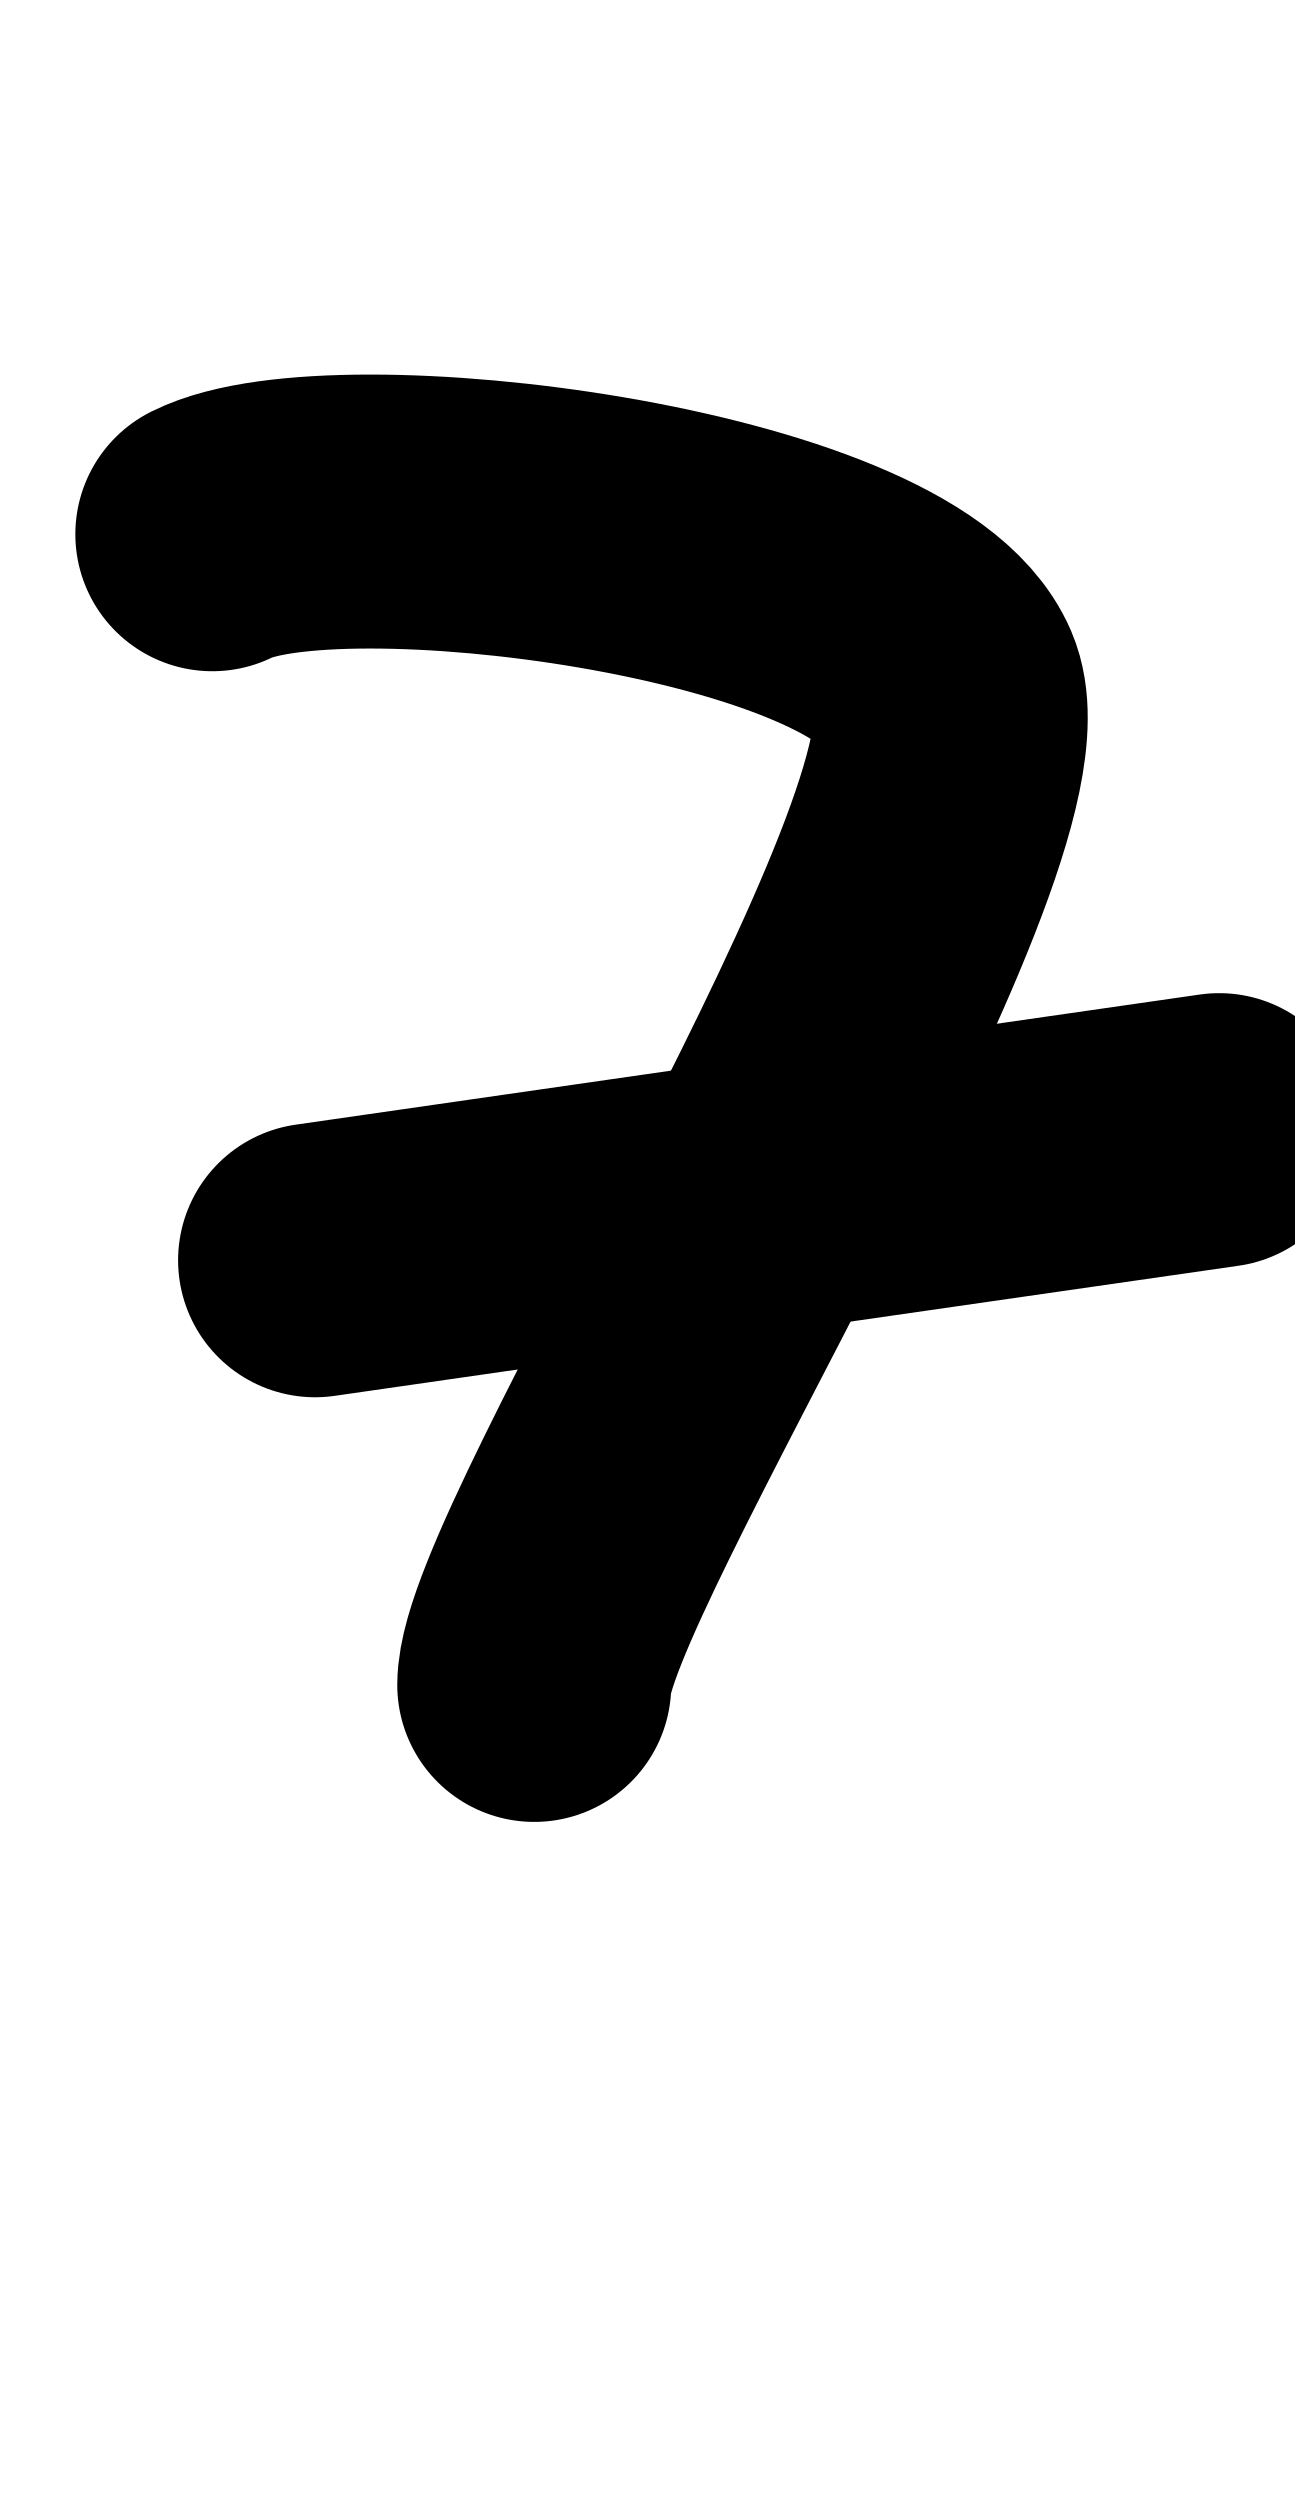
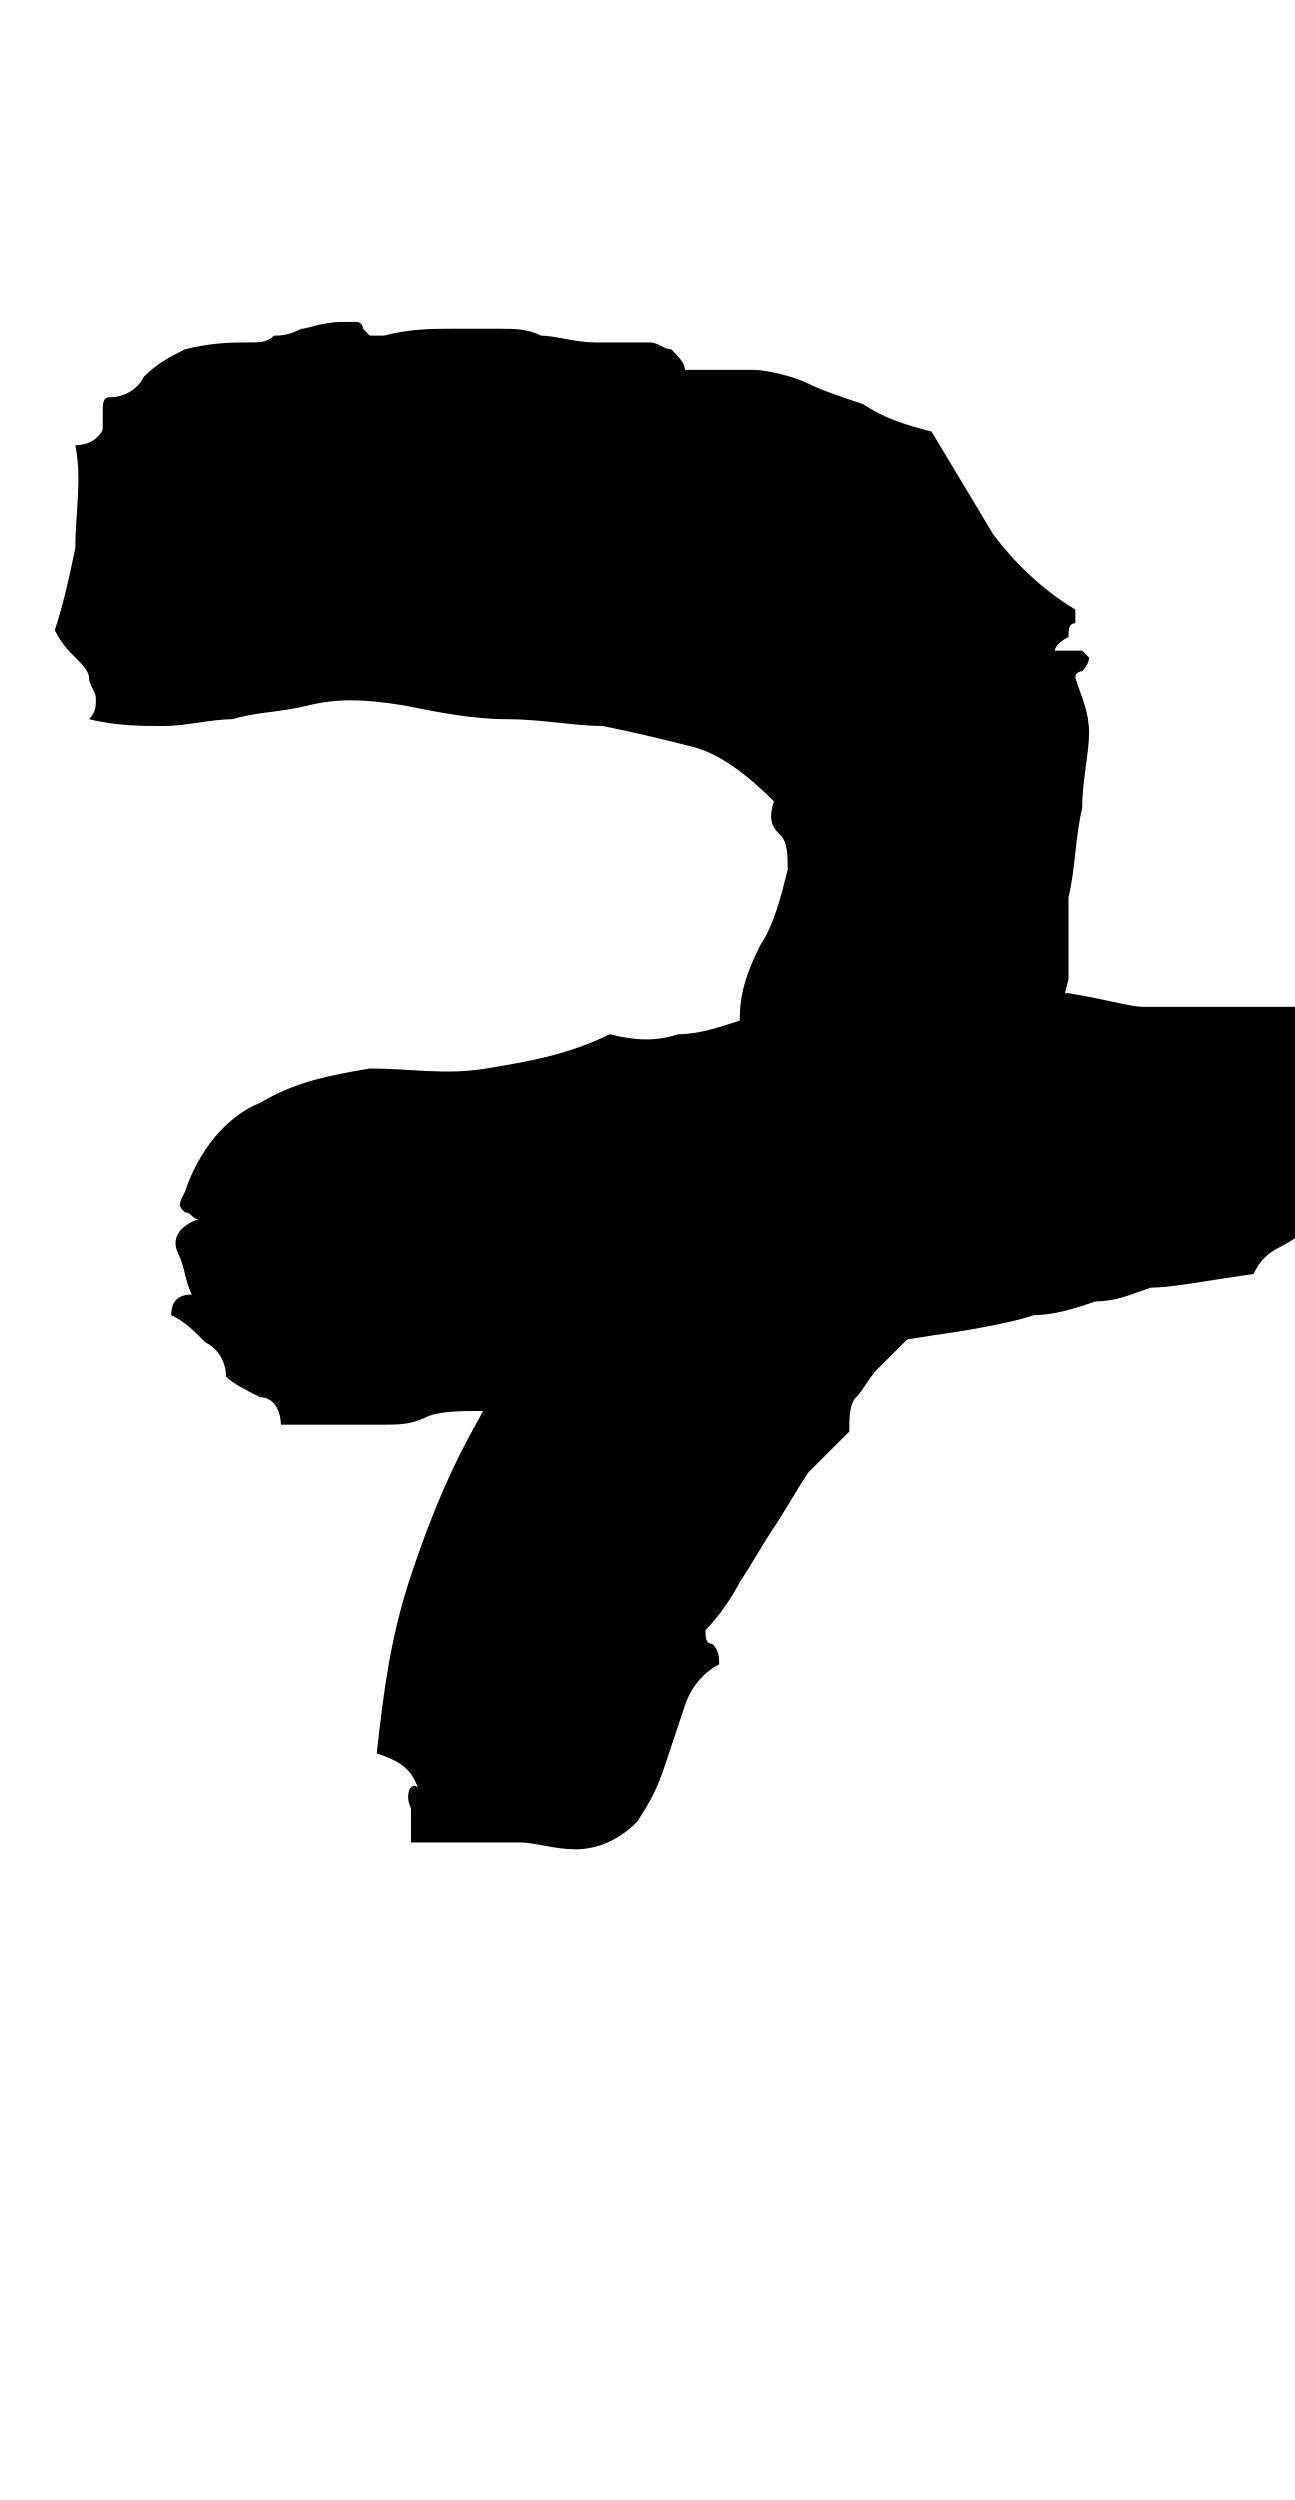
- <svg xmlns="http://www.w3.org/2000/svg" version="1.1" id="Layer_1" x="0px" y="0px" viewBox="0 0 18.9 36.5" enable-background="new 0 0 18.9 36.5" xml:space="preserve">
-   <path fill="none" stroke="#000000" stroke-width="4" stroke-linecap="round" stroke-linejoin="round" stroke-miterlimit="10" d="  M3.1,7.8c1.8-0.9,9.8,0.1,10.7,2.2S7.8,22.8,7.8,24.6" />
-   <line fill="none" stroke="#000000" stroke-width="4" stroke-linecap="round" stroke-linejoin="round" stroke-miterlimit="10" x1="17.8" y1="16.5" x2="4.6" y2="18.4" />
+ <svg xmlns="http://www.w3.org/2000/svg" xmlns:xlink="http://www.w3.org/1999/xlink" version="1.1" id="Layer_1" x="0px" y="0px" viewBox="0 0 18.9 36.5" enable-background="new 0 0 18.9 36.5" xml:space="preserve">
+   <g>
+     <defs>
+       <path id="SVGID_130_" d="M15.7,9.9c0-0.1,0.1-0.1,0.1-0.1c0,0,0.1-0.1,0.1-0.2c0,0-0.1-0.1-0.1-0.1c-0.1,0-0.1,0-0.2,0    c-0.1,0-0.1,0-0.2,0c0,0,0-0.1,0.2-0.2c0-0.1,0-0.2,0.1-0.2c0,0,0-0.1,0-0.2c-0.5-0.3-0.9-0.7-1.2-1.1c-0.3-0.5-0.6-1-0.9-1.5    c-0.4-0.1-0.7-0.2-1-0.4c-0.3-0.1-0.6-0.2-0.8-0.3s-0.6-0.2-0.8-0.2c-0.3,0-0.6,0-1,0c0-0.1-0.1-0.2-0.2-0.3    c-0.1,0-0.2-0.1-0.3-0.1c-0.1,0-0.2,0-0.4,0c-0.1,0-0.3,0-0.4,0C8.4,5,8.1,4.9,7.9,4.9C7.7,4.8,7.5,4.8,7.3,4.8    c-0.2,0-0.5,0-0.7,0c-0.3,0-0.6,0-1,0.1c-0.1,0-0.1,0-0.2,0c0,0-0.1-0.1-0.1-0.1c0,0,0-0.1-0.1-0.1s-0.1,0-0.2,0    C4.7,4.7,4.5,4.8,4.4,4.8C4.2,4.9,4.1,4.9,4,4.9C3.9,5,3.8,5,3.6,5C3.4,5,3.1,5,2.7,5.1C2.5,5.2,2.3,5.3,2.1,5.5    C2,5.7,1.8,5.8,1.6,5.8C1.5,5.8,1.5,5.9,1.5,6c0,0.1,0,0.1,0,0.2c0,0.1,0,0.1-0.1,0.2c0,0-0.1,0.1-0.3,0.1c0.1,0.5,0,1,0,1.5    C1,8.5,0.9,8.9,0.8,9.2C0.9,9.4,1,9.5,1.1,9.6c0.1,0.1,0.2,0.2,0.2,0.3c0,0.1,0.1,0.2,0.1,0.3c0,0.1,0,0.2-0.1,0.3    c0.4,0.1,0.8,0.1,1.1,0.1c0.3,0,0.7-0.1,1-0.1c0.3-0.1,0.7-0.1,1.1-0.2c0.4-0.1,0.8-0.1,1.4,0c0.5,0.1,1,0.2,1.5,0.2    c0.5,0,1,0.1,1.4,0.1c0.5,0.1,0.9,0.2,1.3,0.3c0.4,0.1,0.8,0.4,1.2,0.8c-0.1,0.3,0,0.4,0.1,0.5s0.1,0.3,0.1,0.5    c-0.1,0.4-0.2,0.8-0.4,1.1c-0.2,0.4-0.3,0.7-0.3,1.1l0,0c-0.4,0.9-1.3,1.7-1.9,2.5c-0.8,1-1.3,2.2-1.9,3.3l0,0    c-0.4,0.7-0.7,1.4-1,2.3c-0.3,0.9-0.4,1.7-0.5,2.6c0.3,0.1,0.5,0.2,0.6,0.5C6,26,5.9,26.2,6,26.4C6,26.5,6,26.7,6,26.9    c0.2,0,0.5,0,0.6,0c0.2,0,0.4,0,0.5,0s0.3,0,0.5,0S8.1,27,8.4,27c0.4,0,0.7-0.2,0.9-0.4c0.2-0.3,0.3-0.5,0.4-0.8    c0.1-0.3,0.2-0.6,0.3-0.9c0.1-0.3,0.3-0.5,0.5-0.6c0-0.1,0-0.2-0.1-0.3c-0.1,0-0.1-0.1-0.1-0.2c0.2-0.2,0.4-0.5,0.5-0.7    c0.2-0.3,0.3-0.5,0.5-0.8c0.2-0.3,0.3-0.5,0.5-0.8c0.2-0.2,0.4-0.4,0.6-0.6c0-0.2,0-0.4,0.1-0.5c0.1-0.1,0.2-0.3,0.3-0.4    c0.1-0.1,0.2-0.2,0.3-0.3c0.1-0.1,0.2-0.2,0.3-0.3c0.5-0.9,1.1-1.8,1.5-2.8c0.3-0.8,0.5-1.5,0.7-2.3c0,0,0,0,0,0    c0-0.4,0-0.8,0-1.2c0.1-0.4,0.1-0.9,0.2-1.3c0-0.4,0.1-0.8,0.1-1.1C15.9,10.4,15.8,10.2,15.7,9.9z" />
+     </defs>
+     <clipPath id="SVGID_3_">
+       <use xlink:href="#SVGID_130_" overflow="visible" />
+     </clipPath>
+     <path clip-path="url(#SVGID_3_)" fill="none" stroke="#000000" stroke-width="6" stroke-linecap="round" stroke-linejoin="round" stroke-miterlimit="10" d="   M3.1,8.3c1.1-1.7,9.8-0.5,10.7,1.6S7.8,22.8,7.8,24.6" />
+   </g>
+   <g>
+     <defs>
+       <path id="SVGID_132_" d="M19.8,16.7c-0.1,0-0.2,0-0.2,0c0-0.1-0.1-0.1-0.3,0c-0.1-0.1-0.2-0.2-0.1-0.2c0-0.1,0.1-0.1,0.2-0.2    c0.1-0.1,0.2-0.1,0.3-0.2c0.1-0.1,0.1-0.2,0.1-0.3c-0.2-0.2-0.3-0.3-0.5-0.4C19.1,15.2,19,15,19,14.7c-0.6,0-1,0-1.3,0    s-0.4,0-0.5,0s-0.3,0-0.5,0s-0.5-0.1-1.1-0.2l0,0c-1.6,0-3.3,0.2-4.8,0.4l0,0c-0.3,0.1-0.6,0.2-0.9,0.2c-0.3,0.1-0.6,0.1-1,0    c-0.6,0.3-1.2,0.4-1.8,0.5S6,15.6,5.4,15.6c-0.6,0.1-1.1,0.2-1.6,0.5c-0.5,0.2-0.9,0.7-1.1,1.3c-0.1,0.2-0.1,0.2,0,0.3    c0.1,0,0.1,0.1,0.2,0.1c-0.3,0.1-0.4,0.3-0.3,0.5c0.1,0.2,0.1,0.4,0.2,0.6c-0.2,0-0.3,0.1-0.3,0.3c0.2,0.1,0.3,0.2,0.5,0.4    c0.2,0.1,0.3,0.3,0.3,0.5c0.1,0.1,0.3,0.2,0.5,0.3c0.2,0,0.3,0.2,0.3,0.4c0.4,0,0.6,0,0.9,0c0.2,0,0.4,0,0.6,0    c0.2,0,0.4,0,0.6-0.1s0.5-0.1,0.9-0.1l0,0c1.4-0.4,2.8-0.4,4.2-0.7c0.8-0.1,1.6-0.3,2.3-0.4l0,0c0.7-0.1,1.2-0.2,1.5-0.3    c0.3,0,0.6-0.1,0.9-0.2c0.3,0,0.5-0.1,0.8-0.2c0.3,0,0.8-0.1,1.5-0.2c0.1-0.2,0.2-0.3,0.4-0.4c0.2-0.1,0.3-0.2,0.5-0.3    c0.2-0.1,0.3-0.2,0.4-0.4s0.2-0.3,0.3-0.5c-0.1,0-0.2-0.1-0.1-0.2C19.8,16.8,19.8,16.7,19.8,16.7z" />
+     </defs>
+     <clipPath id="SVGID_5_">
+       <use xlink:href="#SVGID_132_" overflow="visible" />
+     </clipPath>
+     <line clip-path="url(#SVGID_5_)" fill="none" stroke="#000000" stroke-width="6" stroke-linecap="round" stroke-linejoin="round" stroke-miterlimit="10" x1="17.8" y1="16.5" x2="4.6" y2="18.4" />
+   </g>
</svg>
